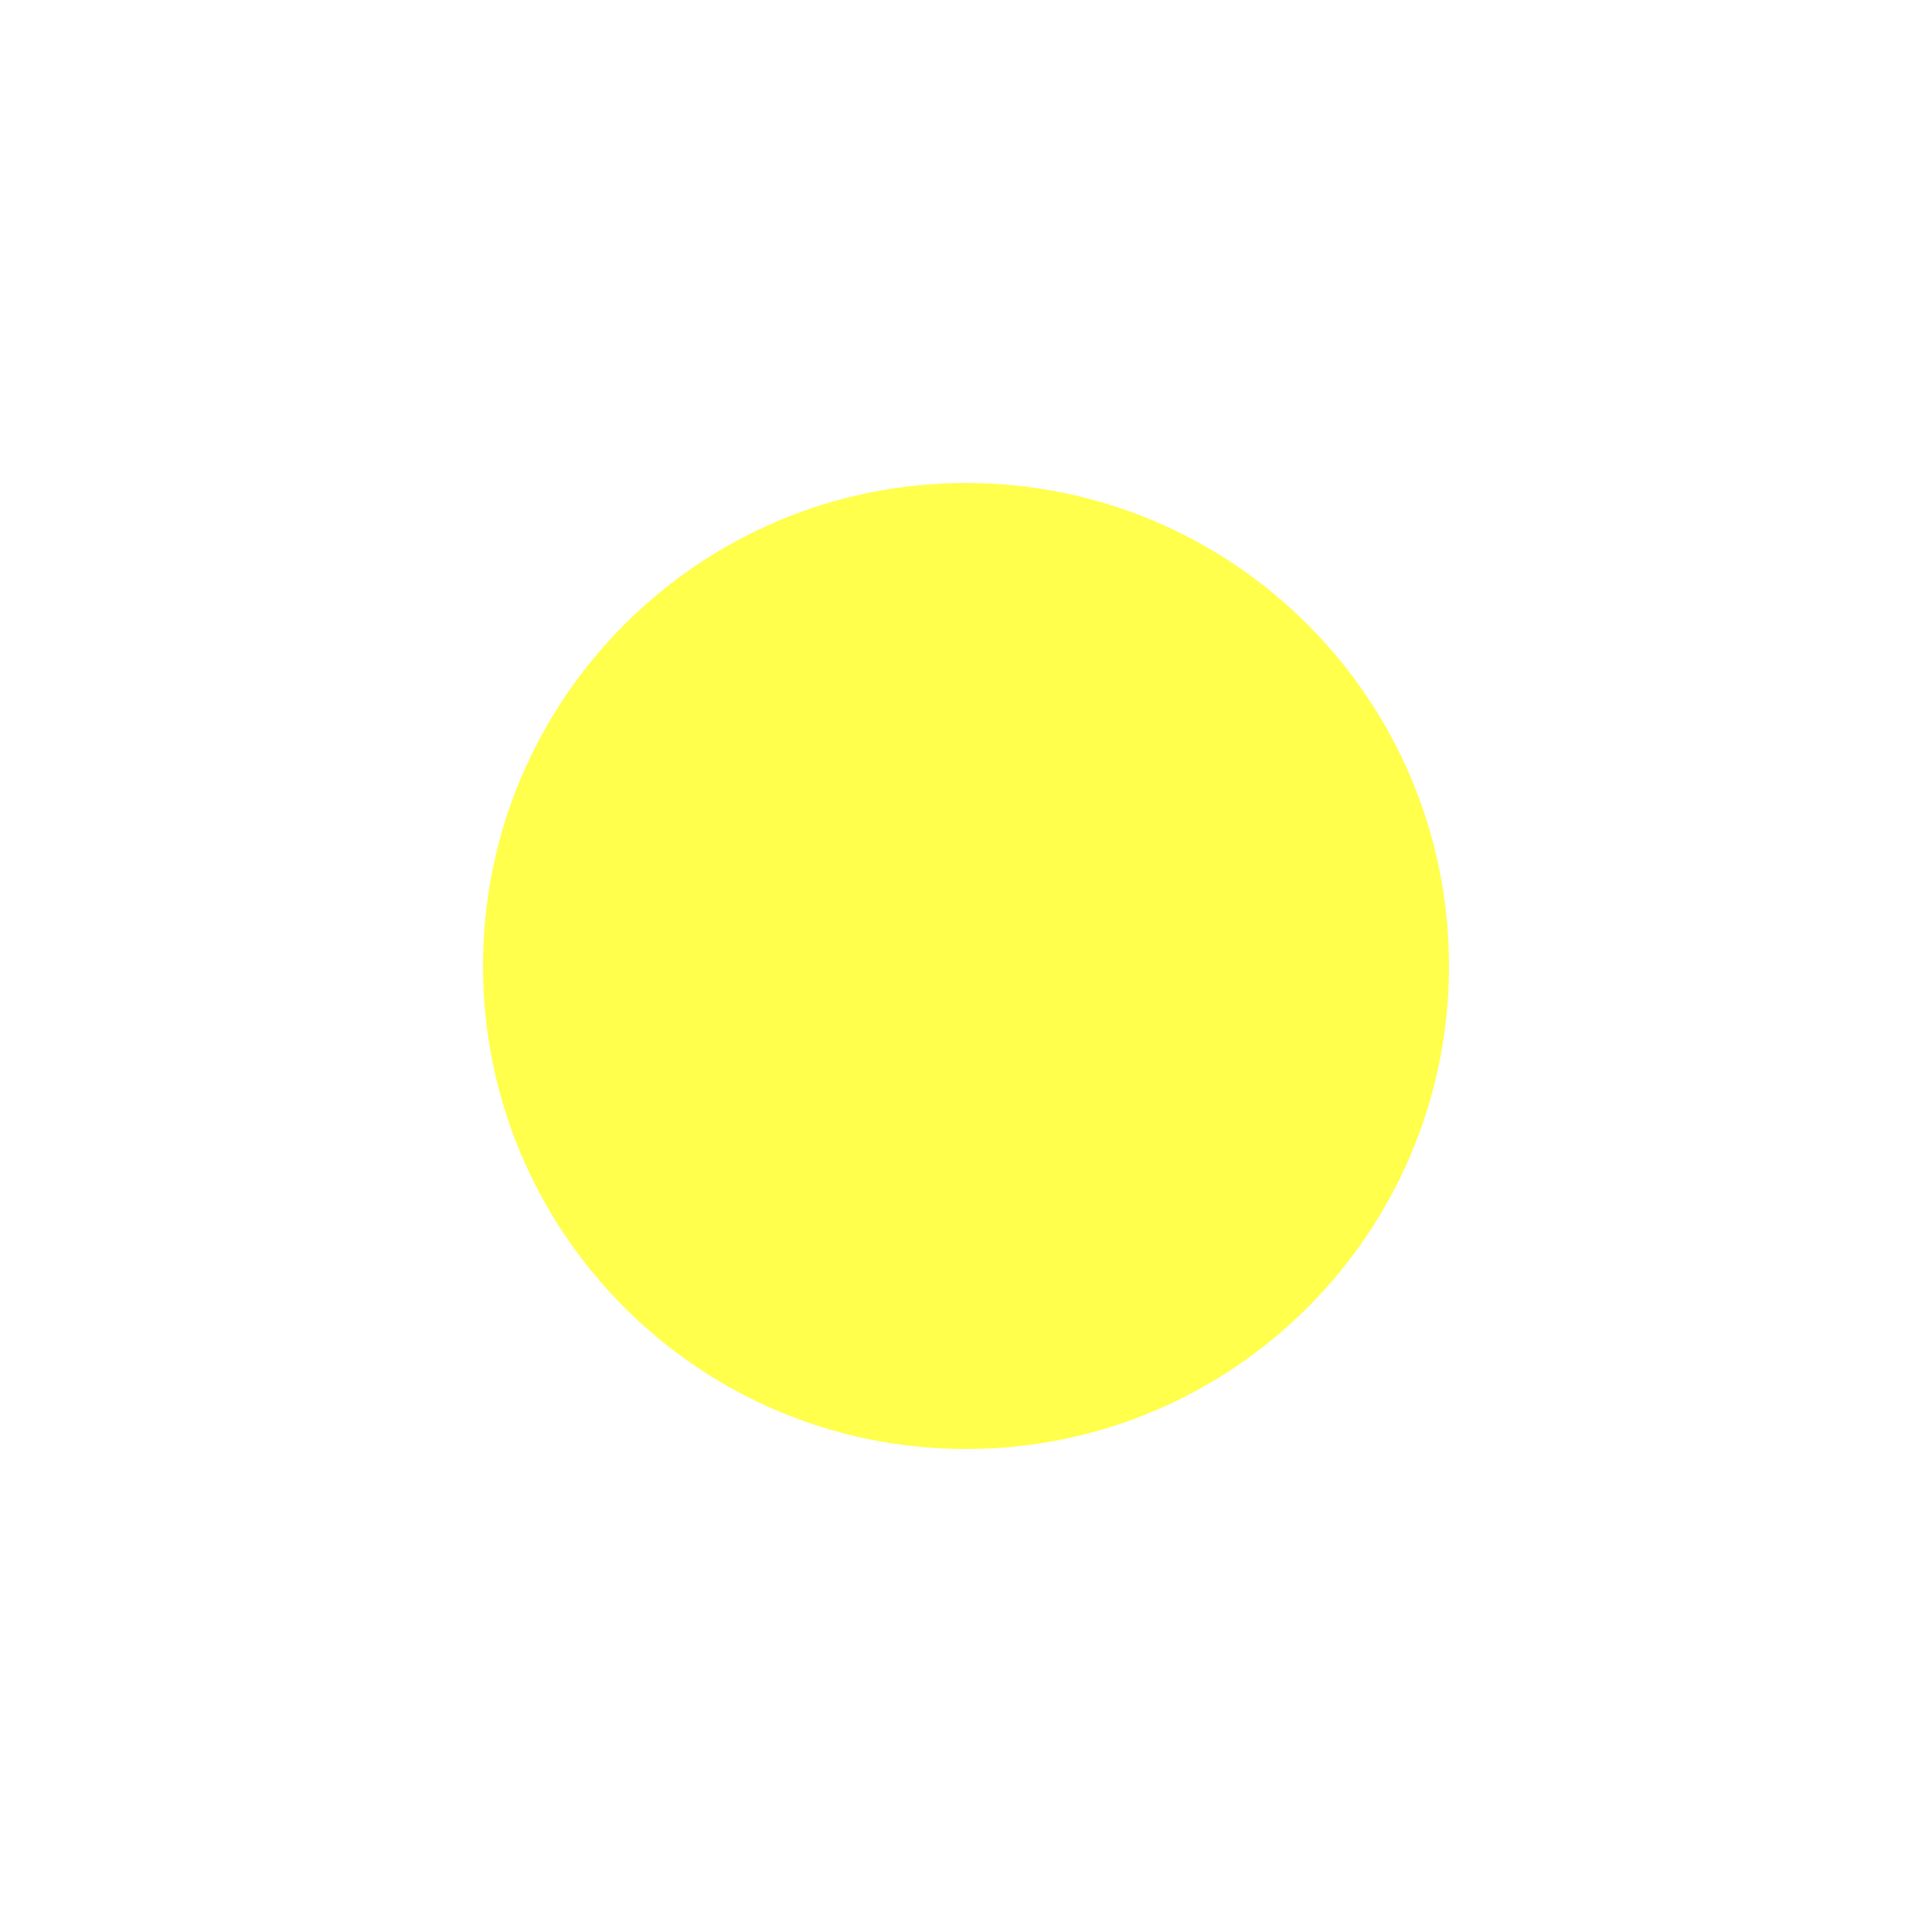
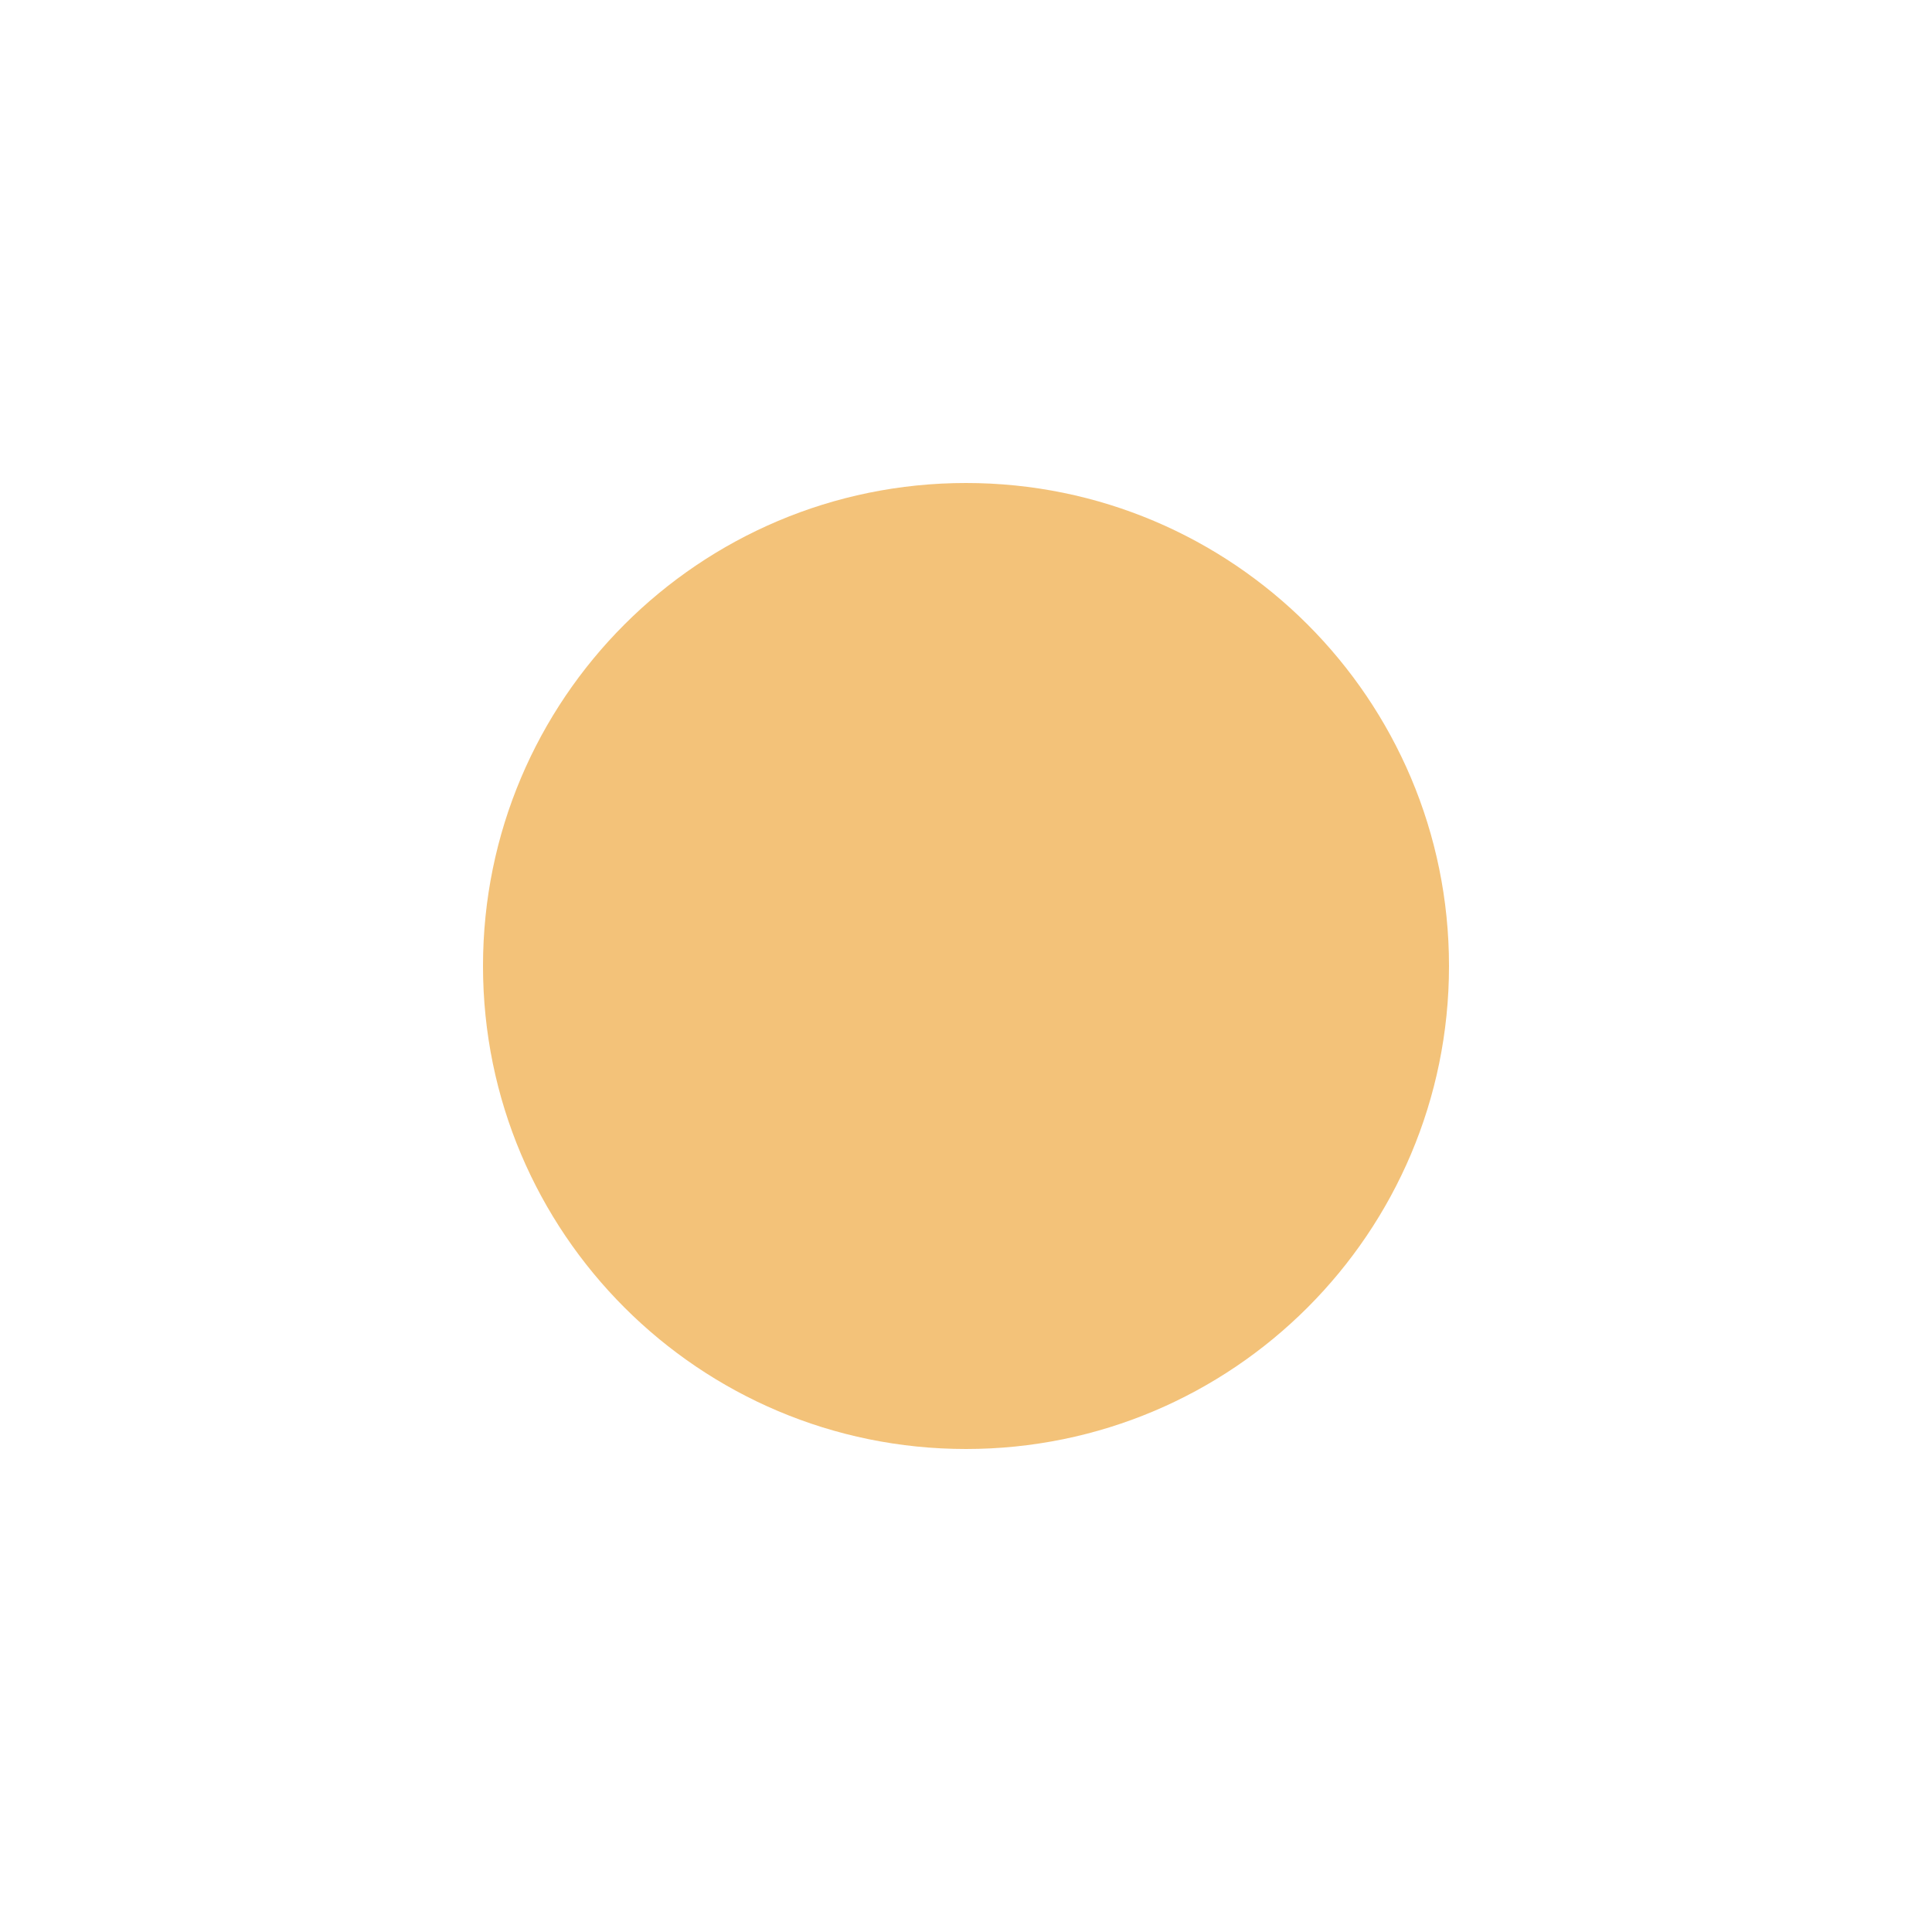
<svg xmlns="http://www.w3.org/2000/svg" width="24px" height="24px" viewBox="0 0 24 24" version="1.1">
  <defs />
  <g stroke="none" stroke-width="1" fill="none" fill-rule="evenodd">
-     <circle id="Oval" fill="#FFFF00" cx="12" cy="12" r="6" fill-opacity="0.7" />
+     <circle id="Oval" fill="#EFA941" cx="12" cy="12" r="6" fill-opacity="0.7" />
  </g>
</svg>
